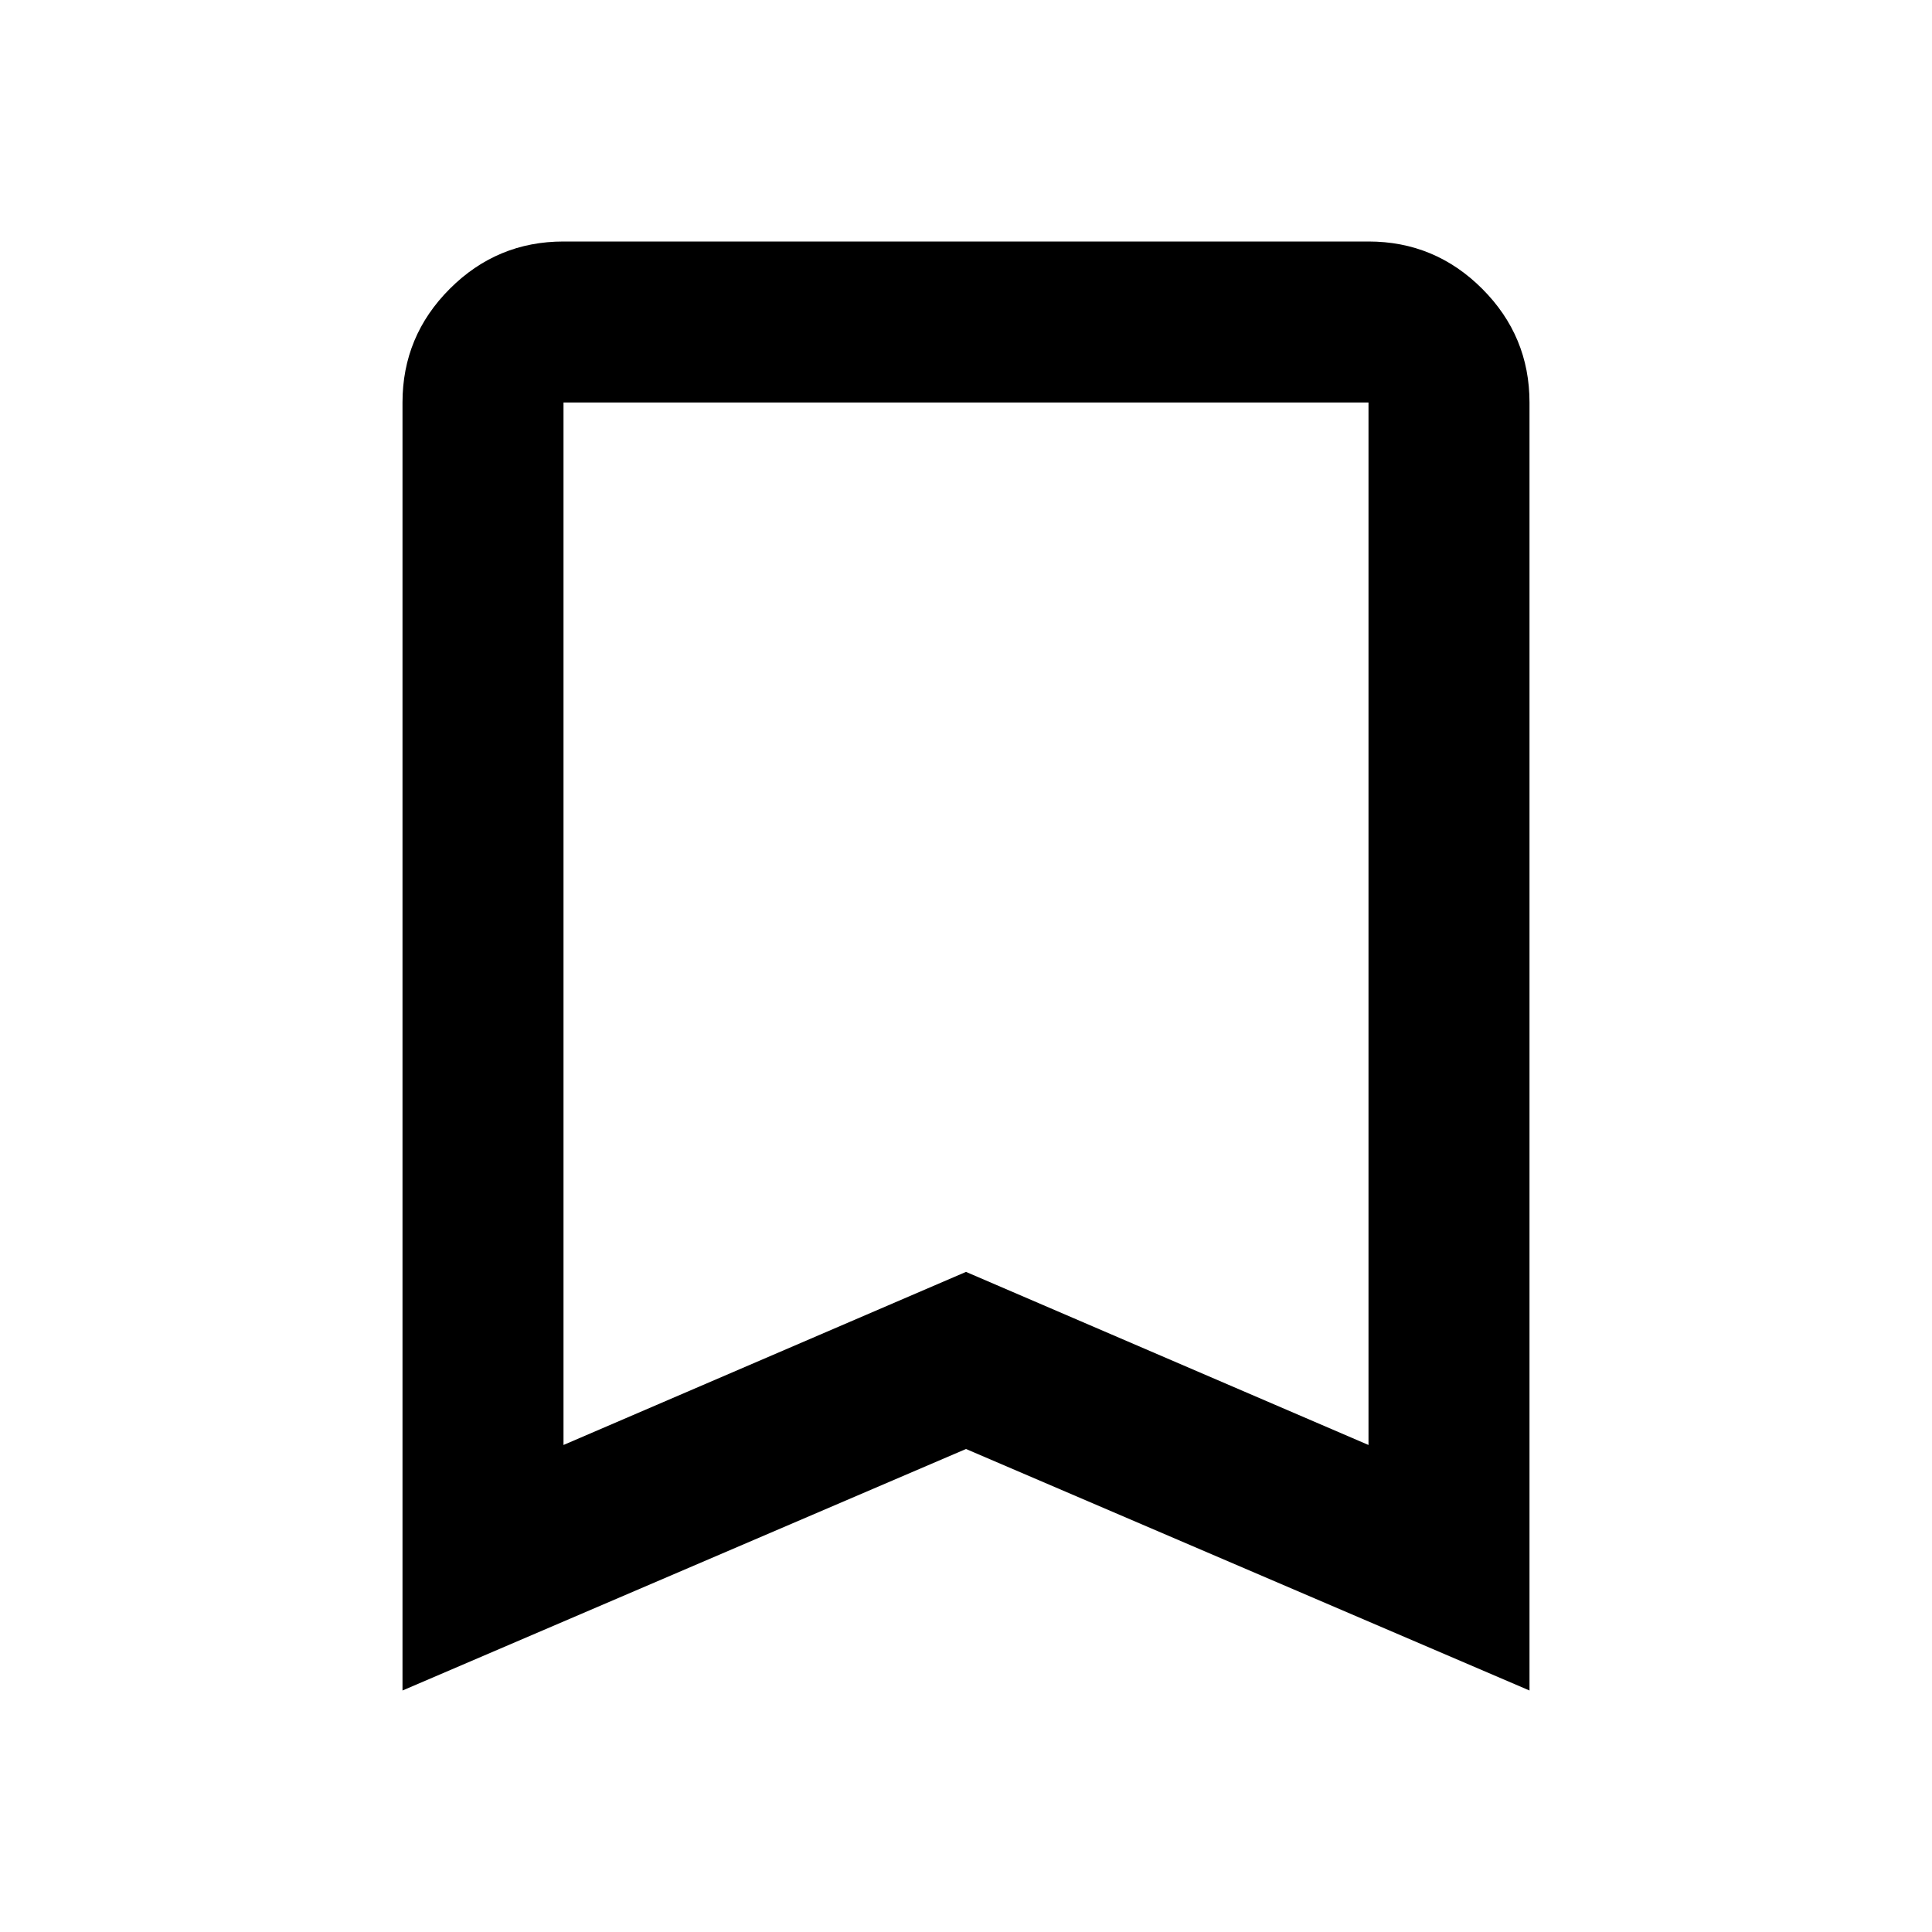
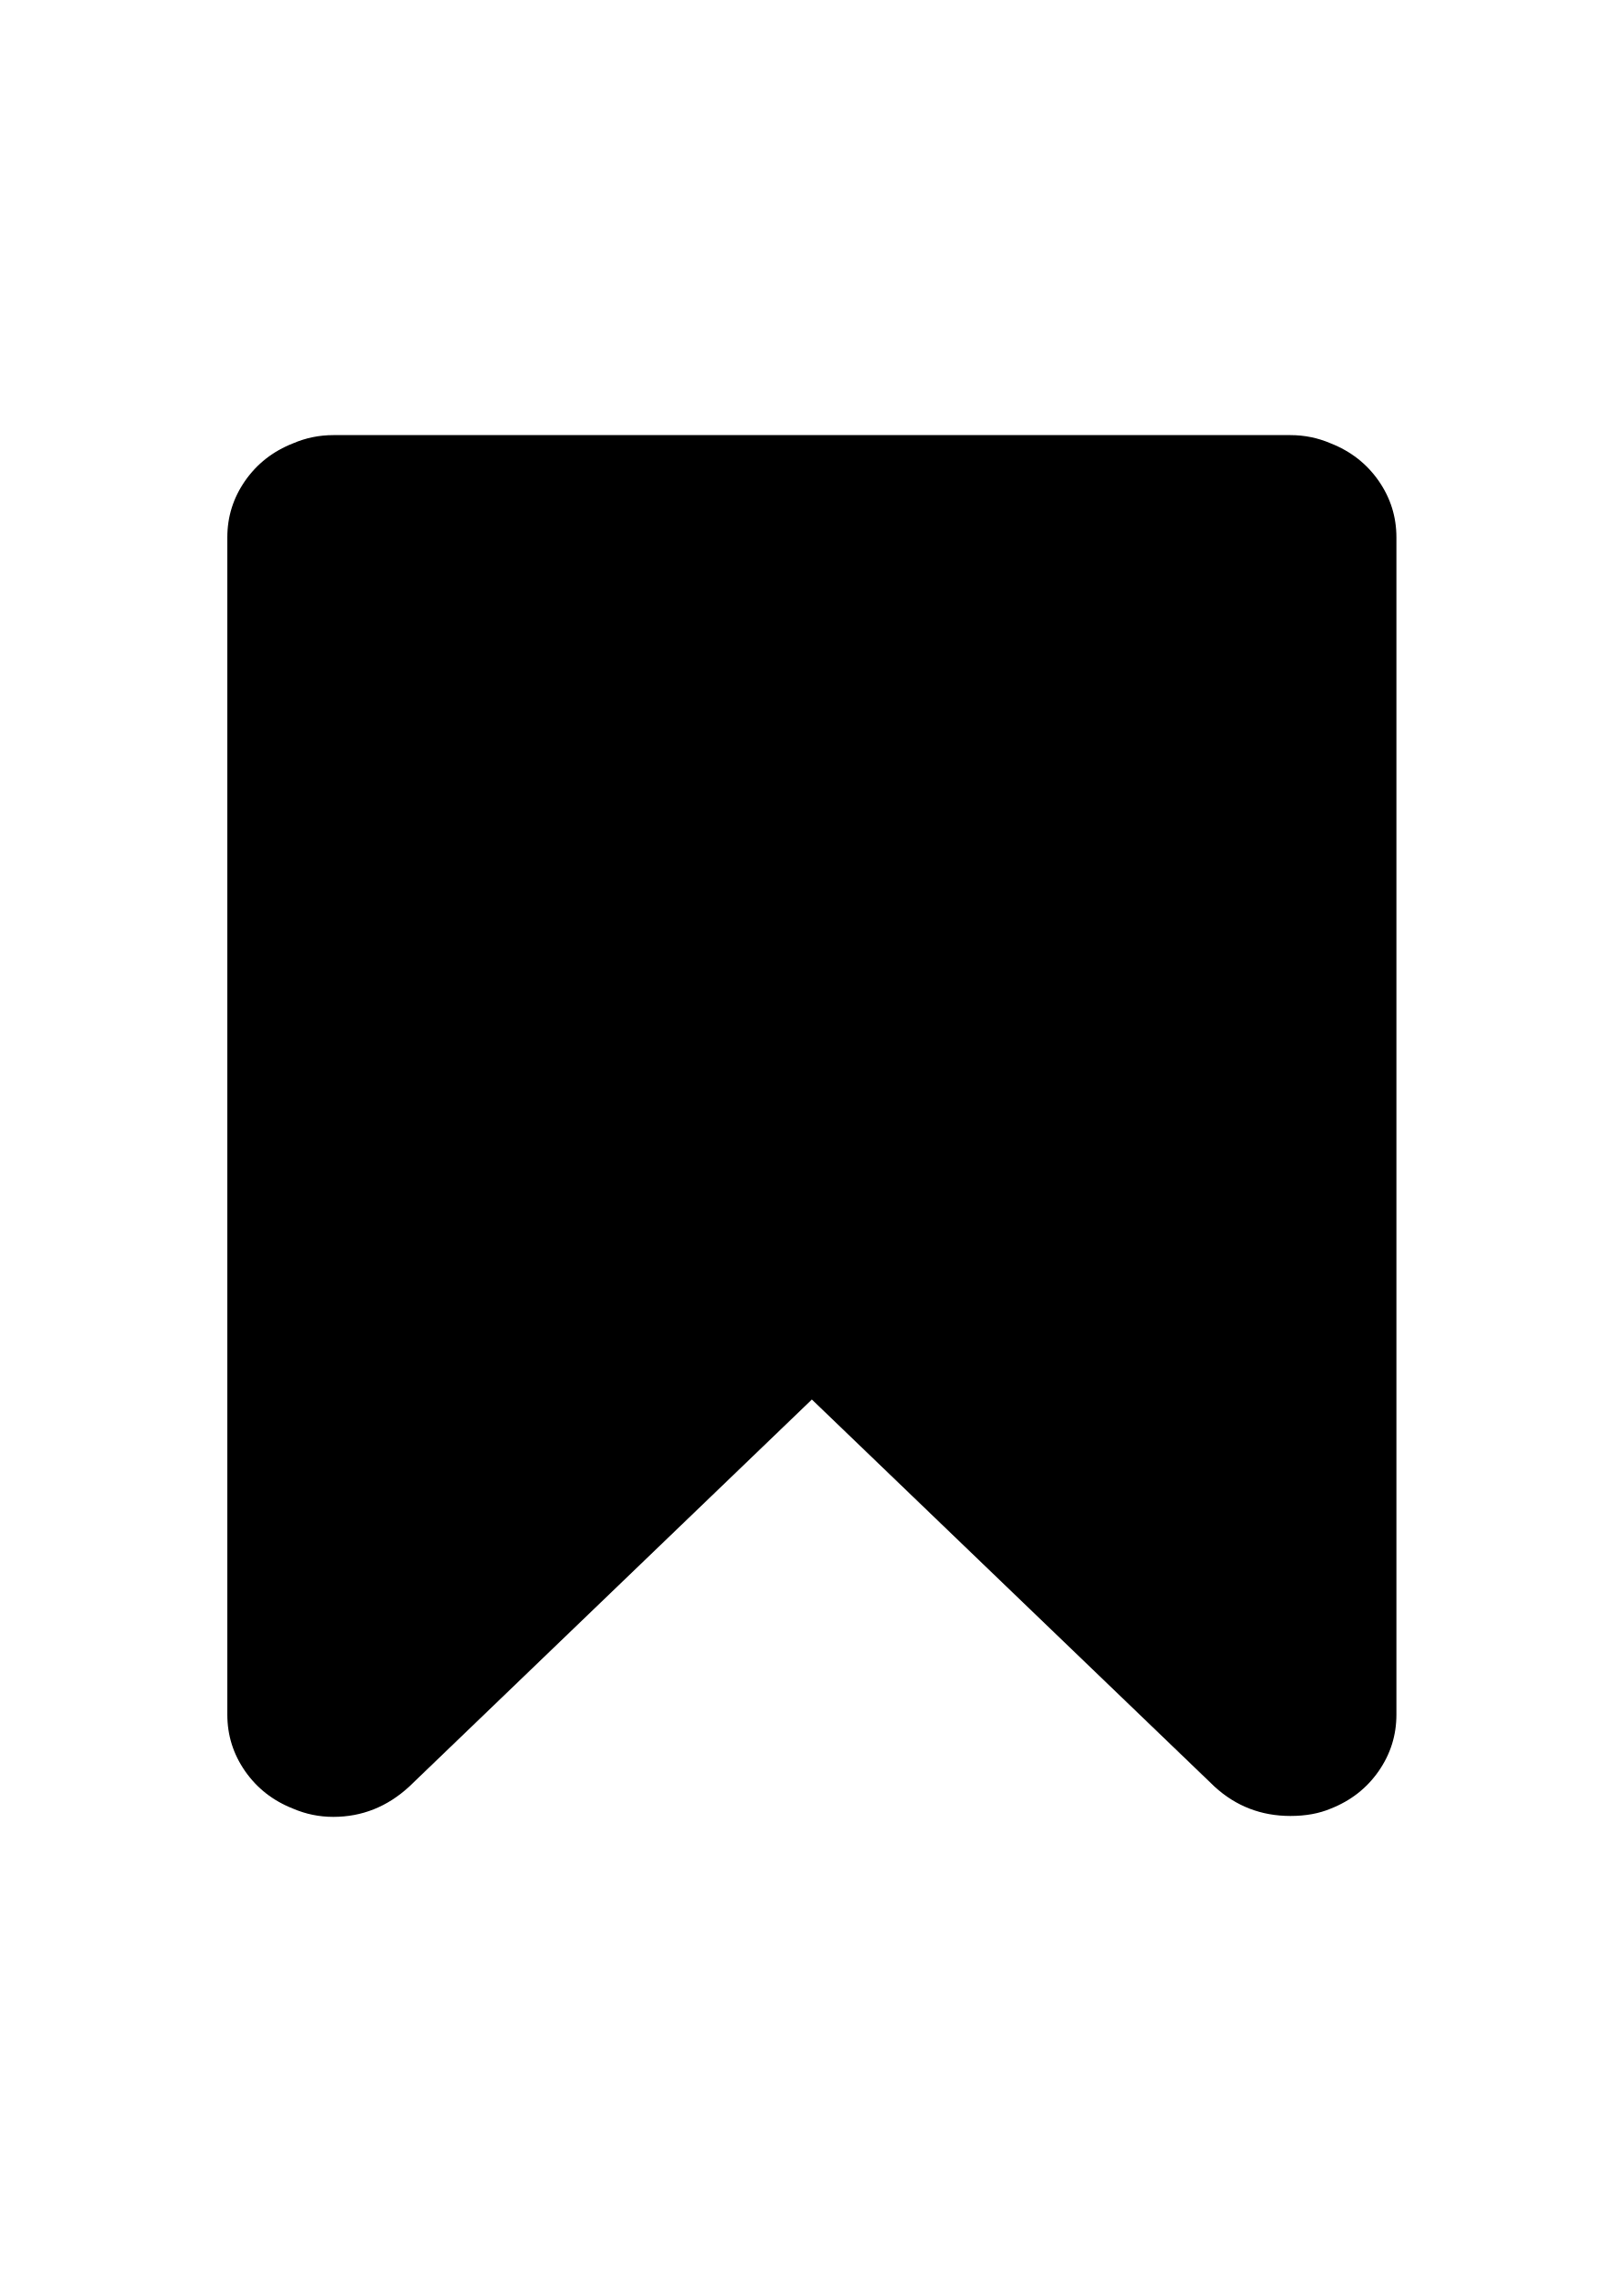
- <svg xmlns="http://www.w3.org/2000/svg" height="24" viewBox="0 -960 960 960" width="24">
-   <path d="M200-120v-640q0-33 23.5-56.5T280-840h400q33 0 56.5 23.5T760-760v640L480-240 200-120Zm80-122 200-86 200 86v-518H280v518Zm0-518h400-400Z" />
+ <svg xmlns="http://www.w3.org/2000/svg" viewBox="-248.89 -348.44 1777.78 2488.89">
+   <path transform="matrix(1 0 0 -1 0 1536)" d="M1164 1408Q1187 1408 1208 1399Q1241 1386 1260.5 1358.0Q1280 1330 1280 1296V7Q1280 -27 1260.5 -55.0Q1241 -83 1208 -96Q1189 -104 1164 -104Q1116 -104 1081 -72L640 352L199 -72Q163 -105 116 -105Q93 -105 72 -96Q39 -83 19.5 -55.0Q0 -27 0 7V1296Q0 1330 19.5 1358.0Q39 1386 72 1399Q93 1408 116 1408Z" />
</svg>
